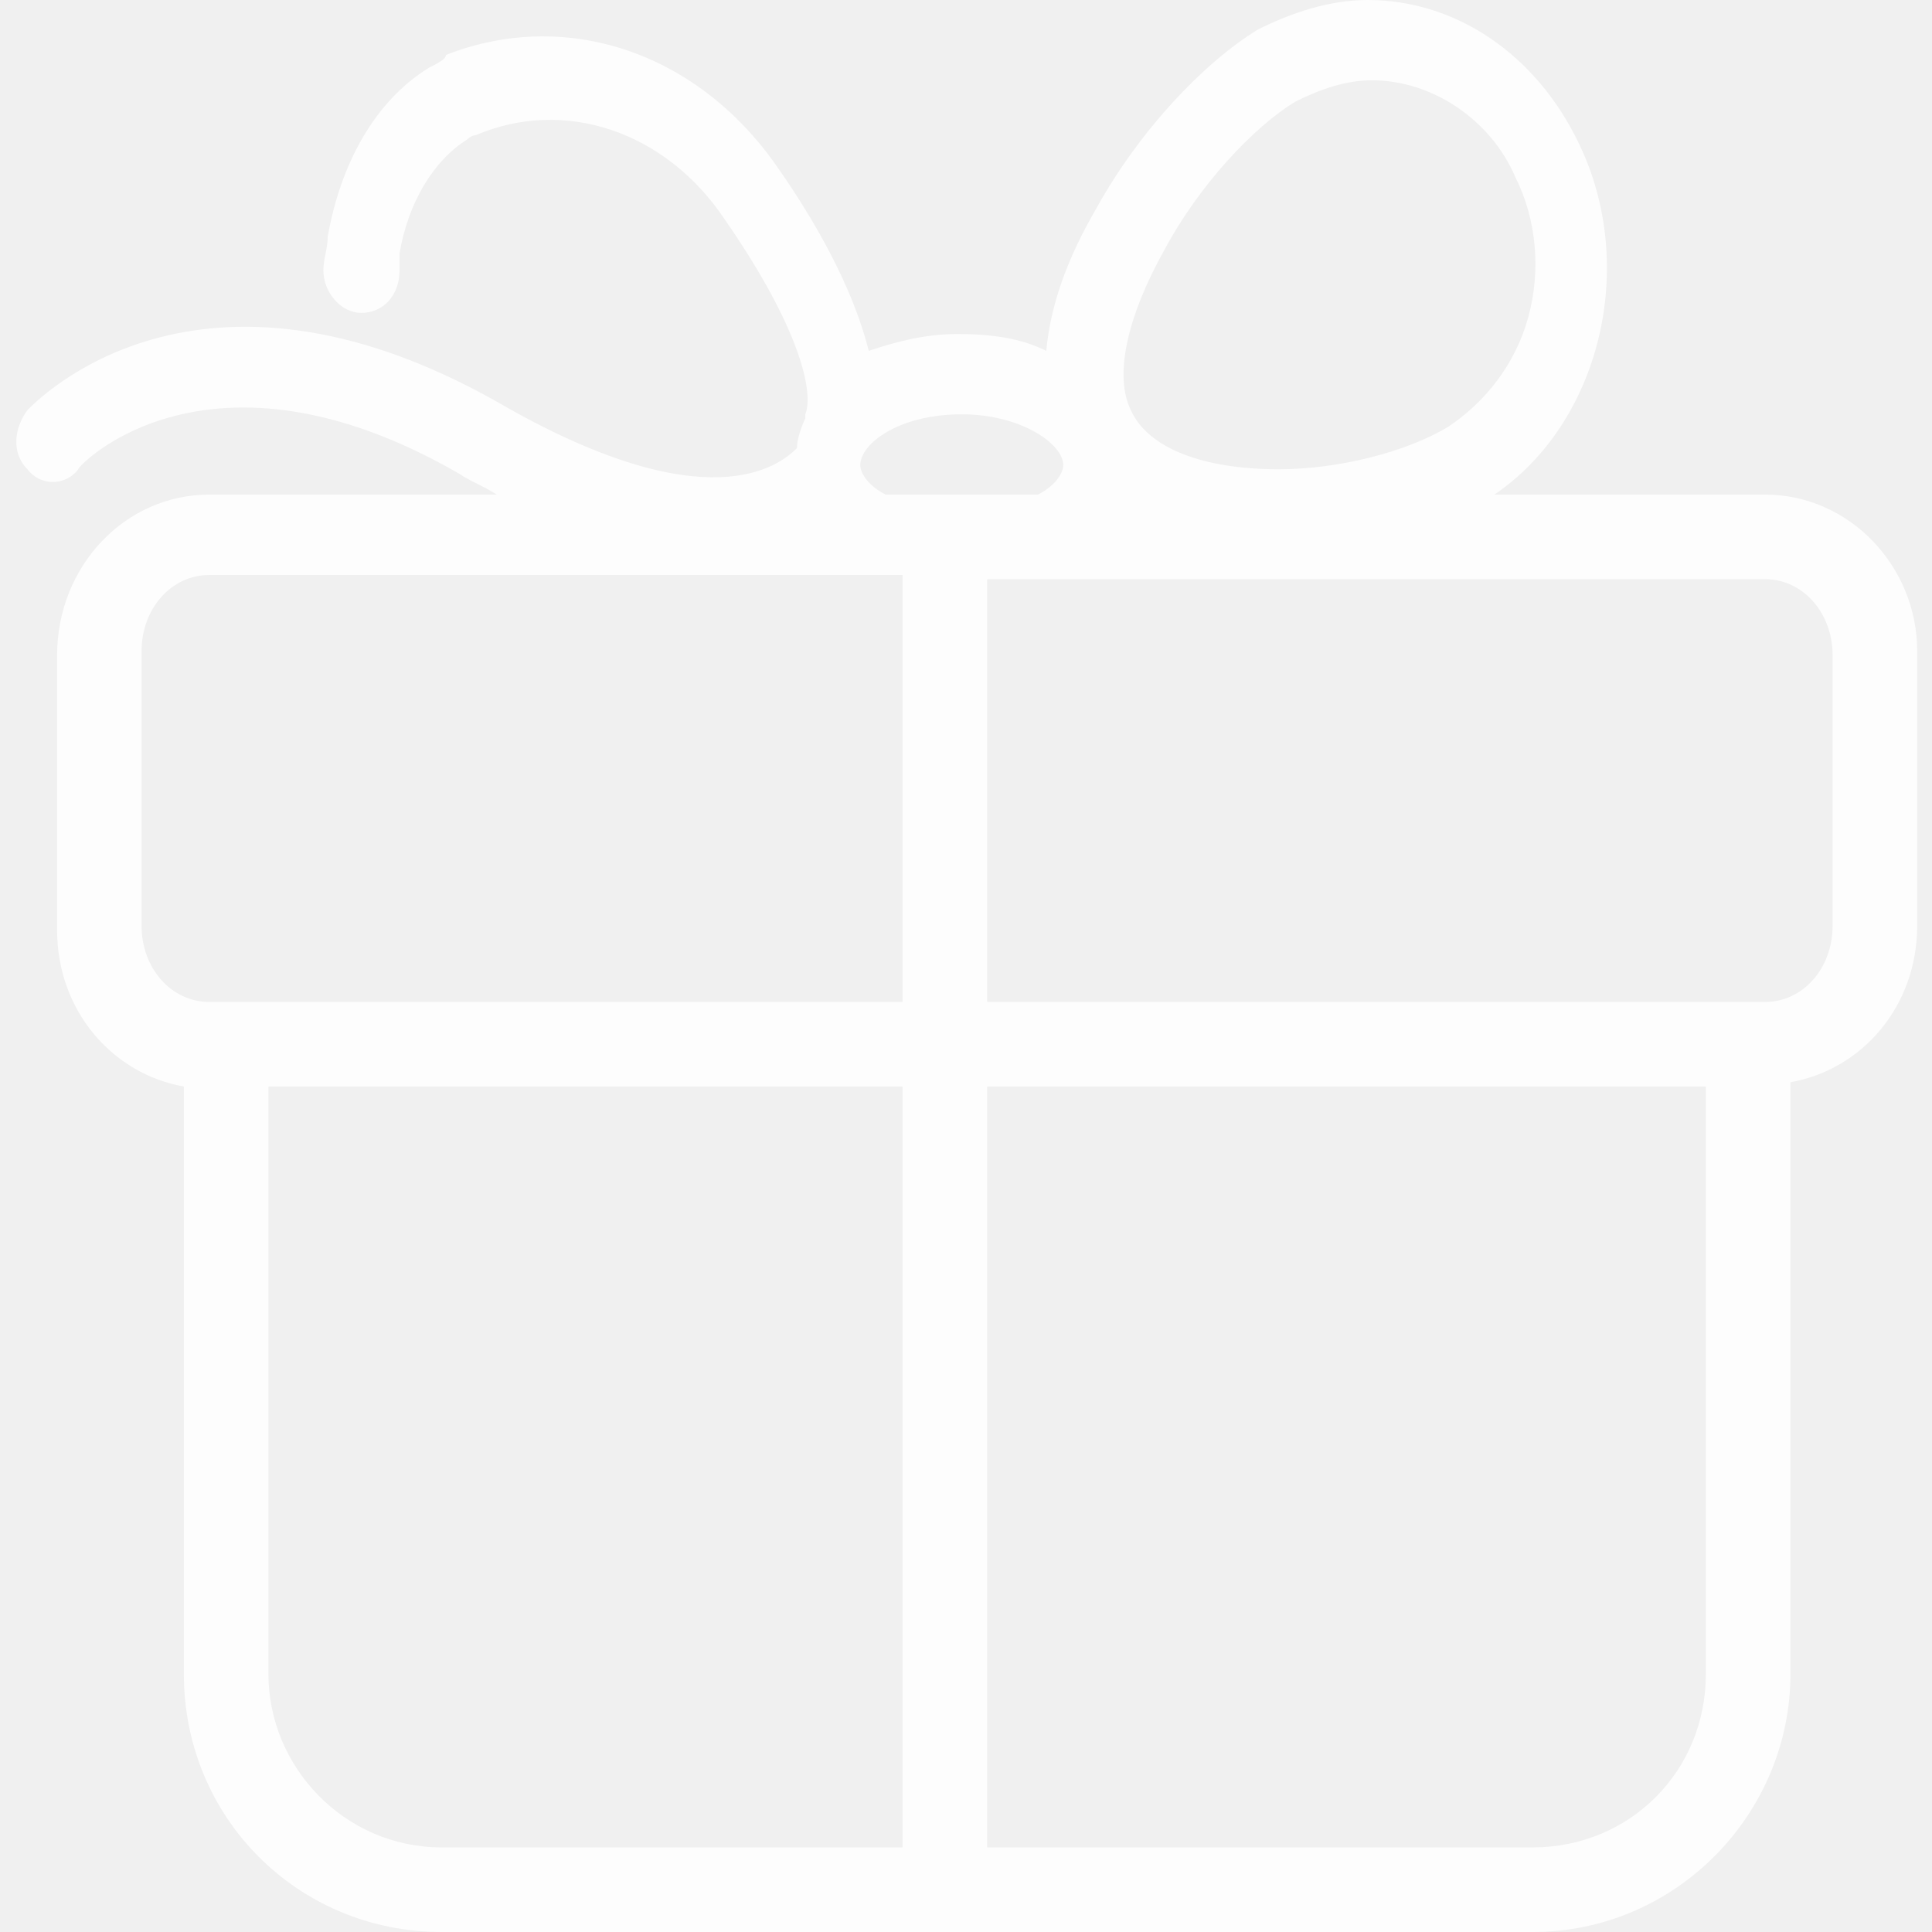
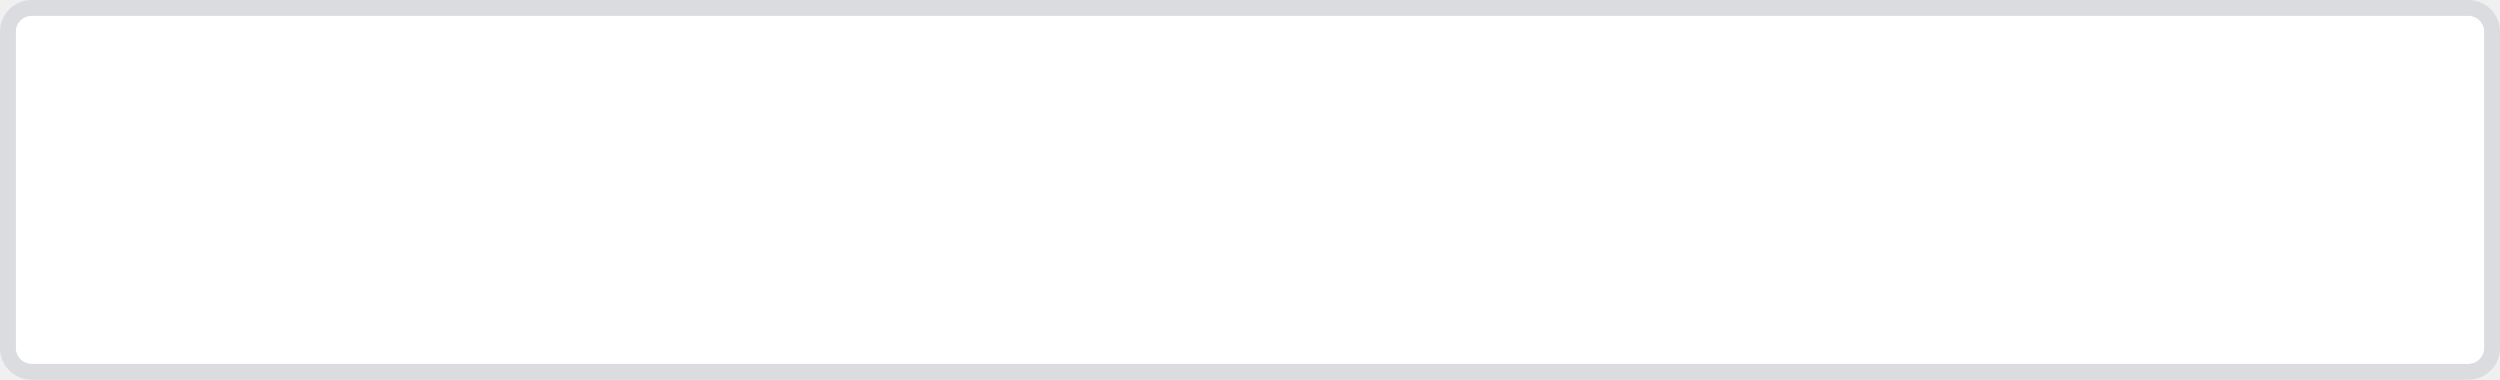
- <svg xmlns="http://www.w3.org/2000/svg" version="1.1" width="18px" height="18px">
-   <g transform="matrix(1 0 0 1 -16 -153 )">
-     <path d="M 0.729 4.372  C 0.729 4.333  1.95 3.072  4.274 4.411  C 4.392 4.49  4.51 4.53  4.628 4.608  L 8.252 4.608  C 8.094 4.53  8.015 4.411  8.015 4.333  C 8.015 4.136  8.37 3.86  8.961 3.86  C 9.512 3.86  9.906 4.136  9.906 4.333  C 9.906 4.411  9.827 4.53  9.67 4.608  L 13.923 4.608  C 14.908 3.939  15.263 2.481  14.711 1.339  C 14.317 0.512  13.569 0  12.742 0  C 12.387 0  12.033 0.118  11.718 0.276  C 11.206 0.591  10.615 1.221  10.221 1.93  C 9.945 2.403  9.788 2.836  9.748 3.269  C 9.512 3.151  9.236 3.112  8.921 3.112  C 8.606 3.112  8.33 3.19  8.094 3.269  C 7.976 2.796  7.7 2.206  7.228 1.536  C 6.479 0.473  5.258 0.079  4.155 0.512  C 4.155 0.551  4.077 0.591  3.998 0.63  C 3.486 0.945  3.171 1.536  3.053 2.206  C 3.053 2.324  3.013 2.403  3.013 2.521  C 3.013 2.718  3.171 2.915  3.368 2.915  C 3.565 2.915  3.722 2.757  3.722 2.521  L 3.722 2.363  C 3.801 1.891  4.037 1.497  4.352 1.3  C 4.392 1.26  4.431 1.26  4.431 1.26  C 5.258 0.906  6.204 1.221  6.755 2.048  C 7.464 3.072  7.582 3.663  7.503 3.86  L 7.503 3.899  C 7.464 3.978  7.425 4.096  7.425 4.175  C 7.267 4.333  6.597 4.884  4.628 3.742  C 1.832 2.166  0.335 3.742  0.256 3.821  C 0.138 3.978  0.098 4.214  0.256 4.372  C 0.374 4.53  0.611 4.53  0.729 4.372  Z M 10.536 3.821  C 10.379 3.505  10.497 2.954  10.851 2.324  C 11.166 1.733  11.678 1.182  12.072 0.945  C 12.309 0.827  12.545 0.748  12.781 0.748  C 13.333 0.748  13.884 1.103  14.12 1.654  C 14.317 2.048  14.357 2.521  14.239 2.954  C 14.12 3.387  13.845 3.742  13.49 3.978  C 13.096 4.214  12.466 4.372  11.915 4.372  C 11.206 4.372  10.694 4.175  10.536 3.821  Z M 17.862 6.066  C 17.862 5.278  17.232 4.608  16.444 4.608  L 1.95 4.608  C 1.162 4.608  0.532 5.278  0.532 6.105  L 0.532 8.665  C 0.532 9.414  1.044 10.004  1.713 10.123  L 1.713 15.597  C 1.713 16.937  2.777 18  4.116 18  L 14.278 18  C 15.617 18  16.681 16.897  16.681 15.597  L 16.681 10.083  C 17.35 9.965  17.862 9.374  17.862 8.626  L 17.862 6.066  Z M 8.409 10.123  L 8.409 17.212  L 4.116 17.212  C 3.21 17.212  2.501 16.464  2.501 15.597  L 2.501 10.123  L 8.409 10.123  Z M 8.409 5.357  L 8.409 9.335  L 1.95 9.335  C 1.595 9.335  1.319 9.02  1.319 8.626  L 1.319 6.066  C 1.319 5.672  1.595 5.357  1.95 5.357  L 8.409 5.357  Z M 15.893 10.123  L 15.893 15.597  C 15.893 16.503  15.184 17.212  14.278 17.212  L 9.197 17.212  L 9.197 10.123  L 15.893 10.123  Z M 17.074 6.105  L 17.074 8.626  C 17.074 9.02  16.799 9.335  16.444 9.335  L 9.197 9.335  L 9.197 5.396  L 16.444 5.396  C 16.799 5.396  17.074 5.711  17.074 6.105  Z " fill-rule="nonzero" fill="#ffffff" stroke="none" fill-opacity="0.867" transform="matrix(1 0 0 1 16 153 )" />
-   </g>
+ <svg xmlns="http://www.w3.org/2000/svg" version="1.1" width="158px" height="24px" viewBox="54 0  158 24">
+   <path d="M 55 2  A 1 1 0 0 1 56 1 L 210 1  A 1 1 0 0 1 211 2 L 211 22  A 1 1 0 0 1 210 23 L 56 23  A 1 1 0 0 1 55 22 L 55 2  Z " fill-rule="nonzero" fill="#ffffff" stroke="none" fill-opacity="0.996" />
+   <path d="M 54.5 2  A 1.5 1.5 0 0 1 56 0.5 L 210 0.5  A 1.5 1.5 0 0 1 211.5 2 L 211.5 22  A 1.5 1.5 0 0 1 210 23.5 L 56 23.5  A 1.5 1.5 0 0 1 54.5 22 L 54.5 2  Z " stroke-width="1" stroke="#dadce0" fill="none" stroke-opacity="0.996" />
</svg>
